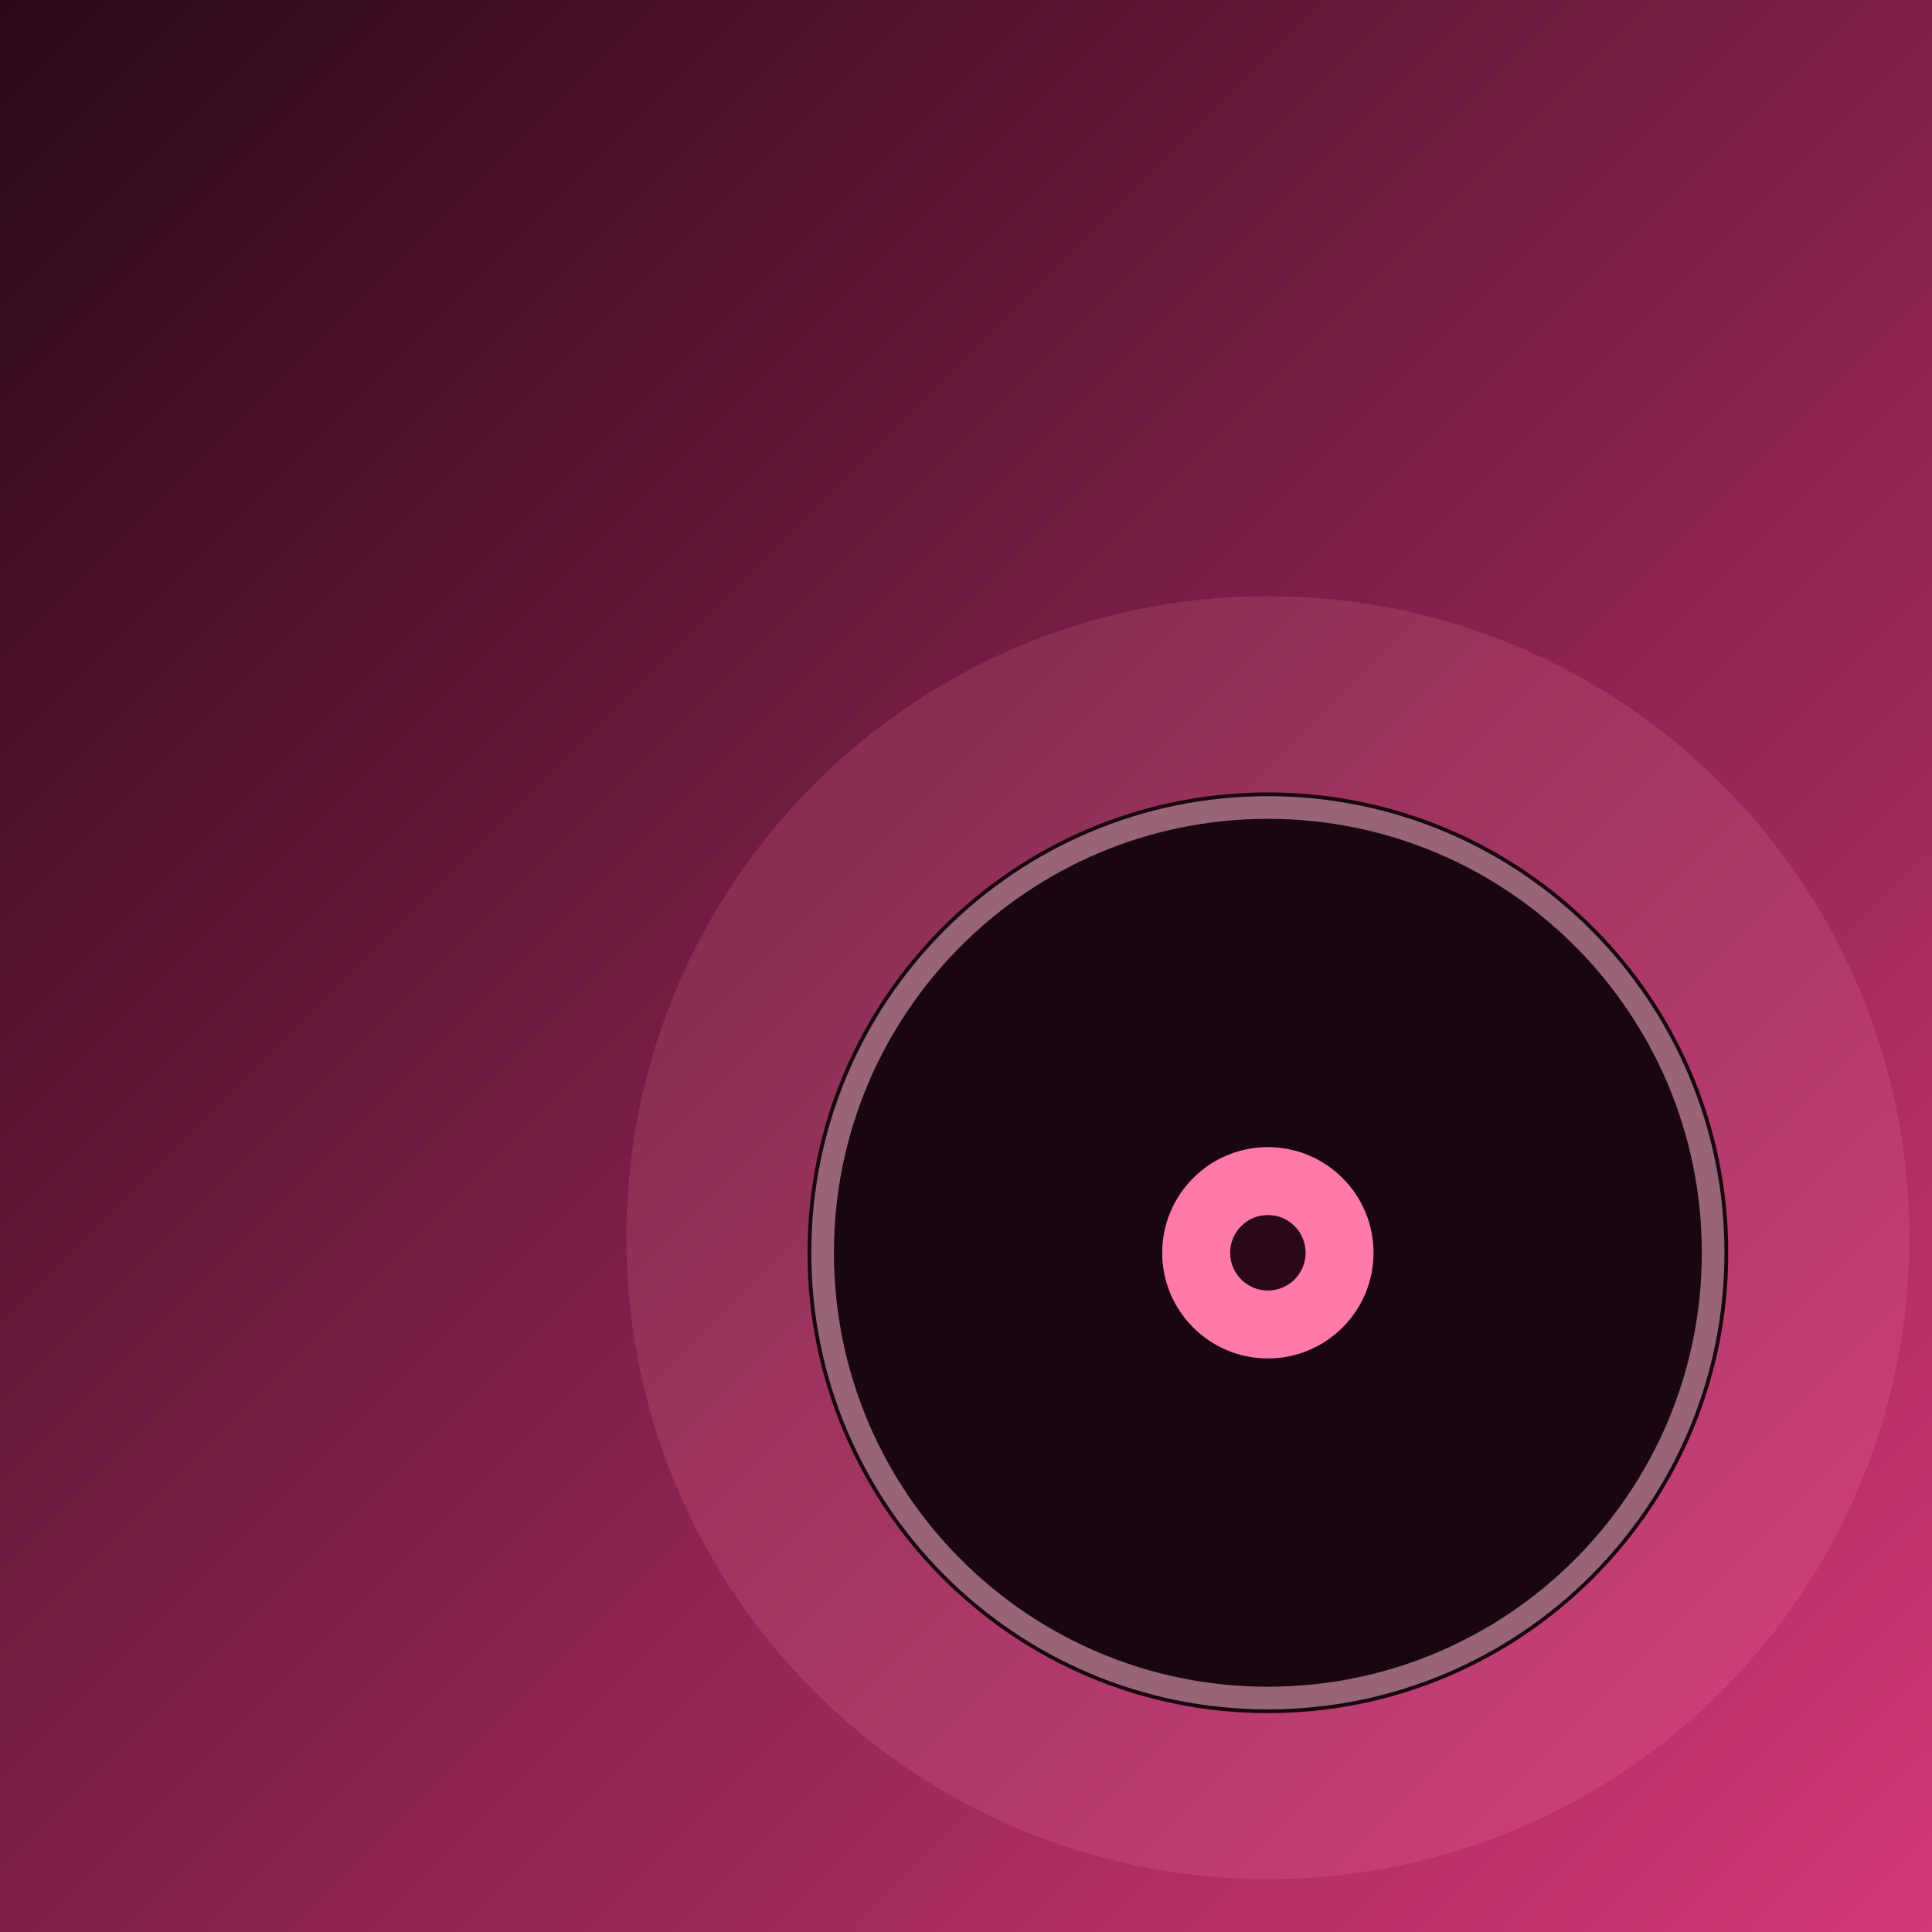
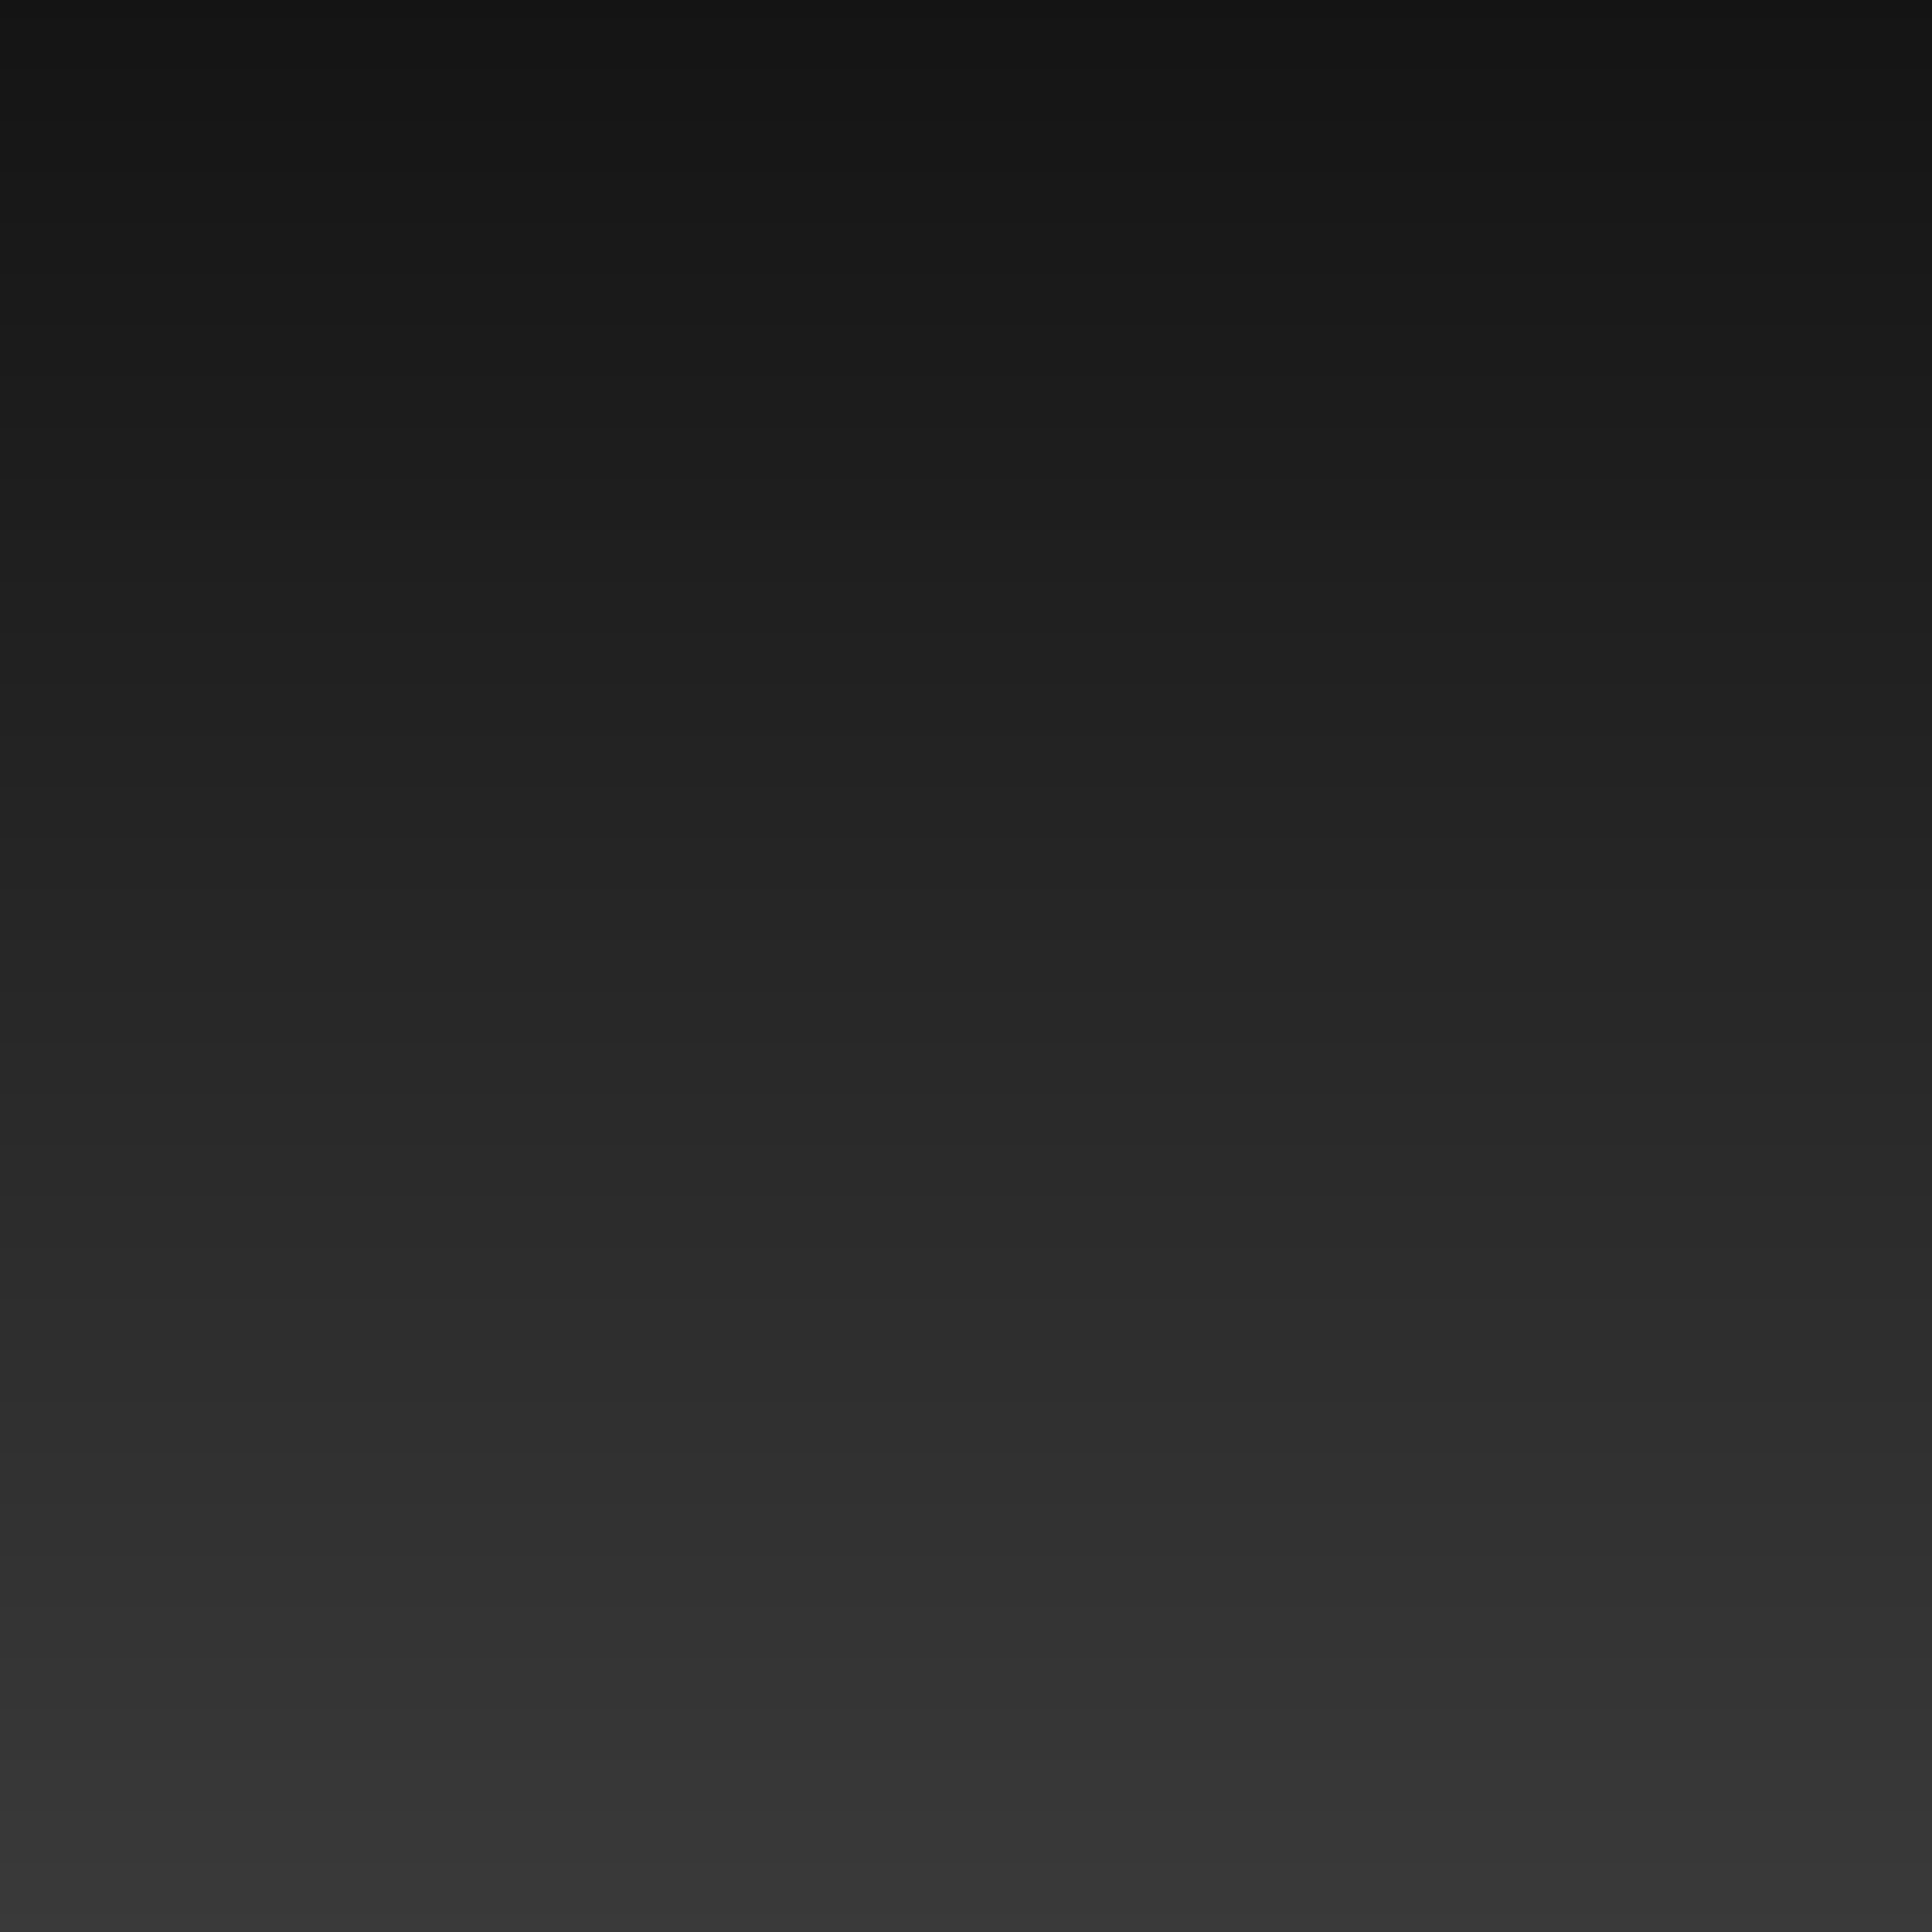
<svg xmlns="http://www.w3.org/2000/svg" viewBox="0 0 512 512">
  <defs>
-     <linearGradient id="art" x1="0" y1="0" x2="1" y2="1">
-       <stop offset="0" stop-color="#2A0818" />
-       <stop offset="1" stop-color="#D43878" />
+     <linearGradient id="g" x1="0" y1="0" x2="0" y2="1">
+       <stop offset="0" stop-color="#141414" />
+       <stop offset="1" stop-color="#3A3A3A" />
    </linearGradient>
  </defs>
-   <rect width="512" height="512" fill="url(#art)" />
-   <circle cx="336" cy="328" r="170" fill="#FF8AB4" fill-opacity=".16" />
-   <circle cx="336" cy="332" r="122" fill="#1A0610" />
-   <circle cx="336" cy="332" r="118" fill="none" stroke="#FFB3CE" stroke-width="6" opacity=".55" />
-   <circle cx="336" cy="332" r="28" fill="#FF7AA8" />
-   <circle cx="336" cy="332" r="10" fill="#2A0818" />
+   <rect width="512" height="512" fill="url(#g)" />
</svg>
